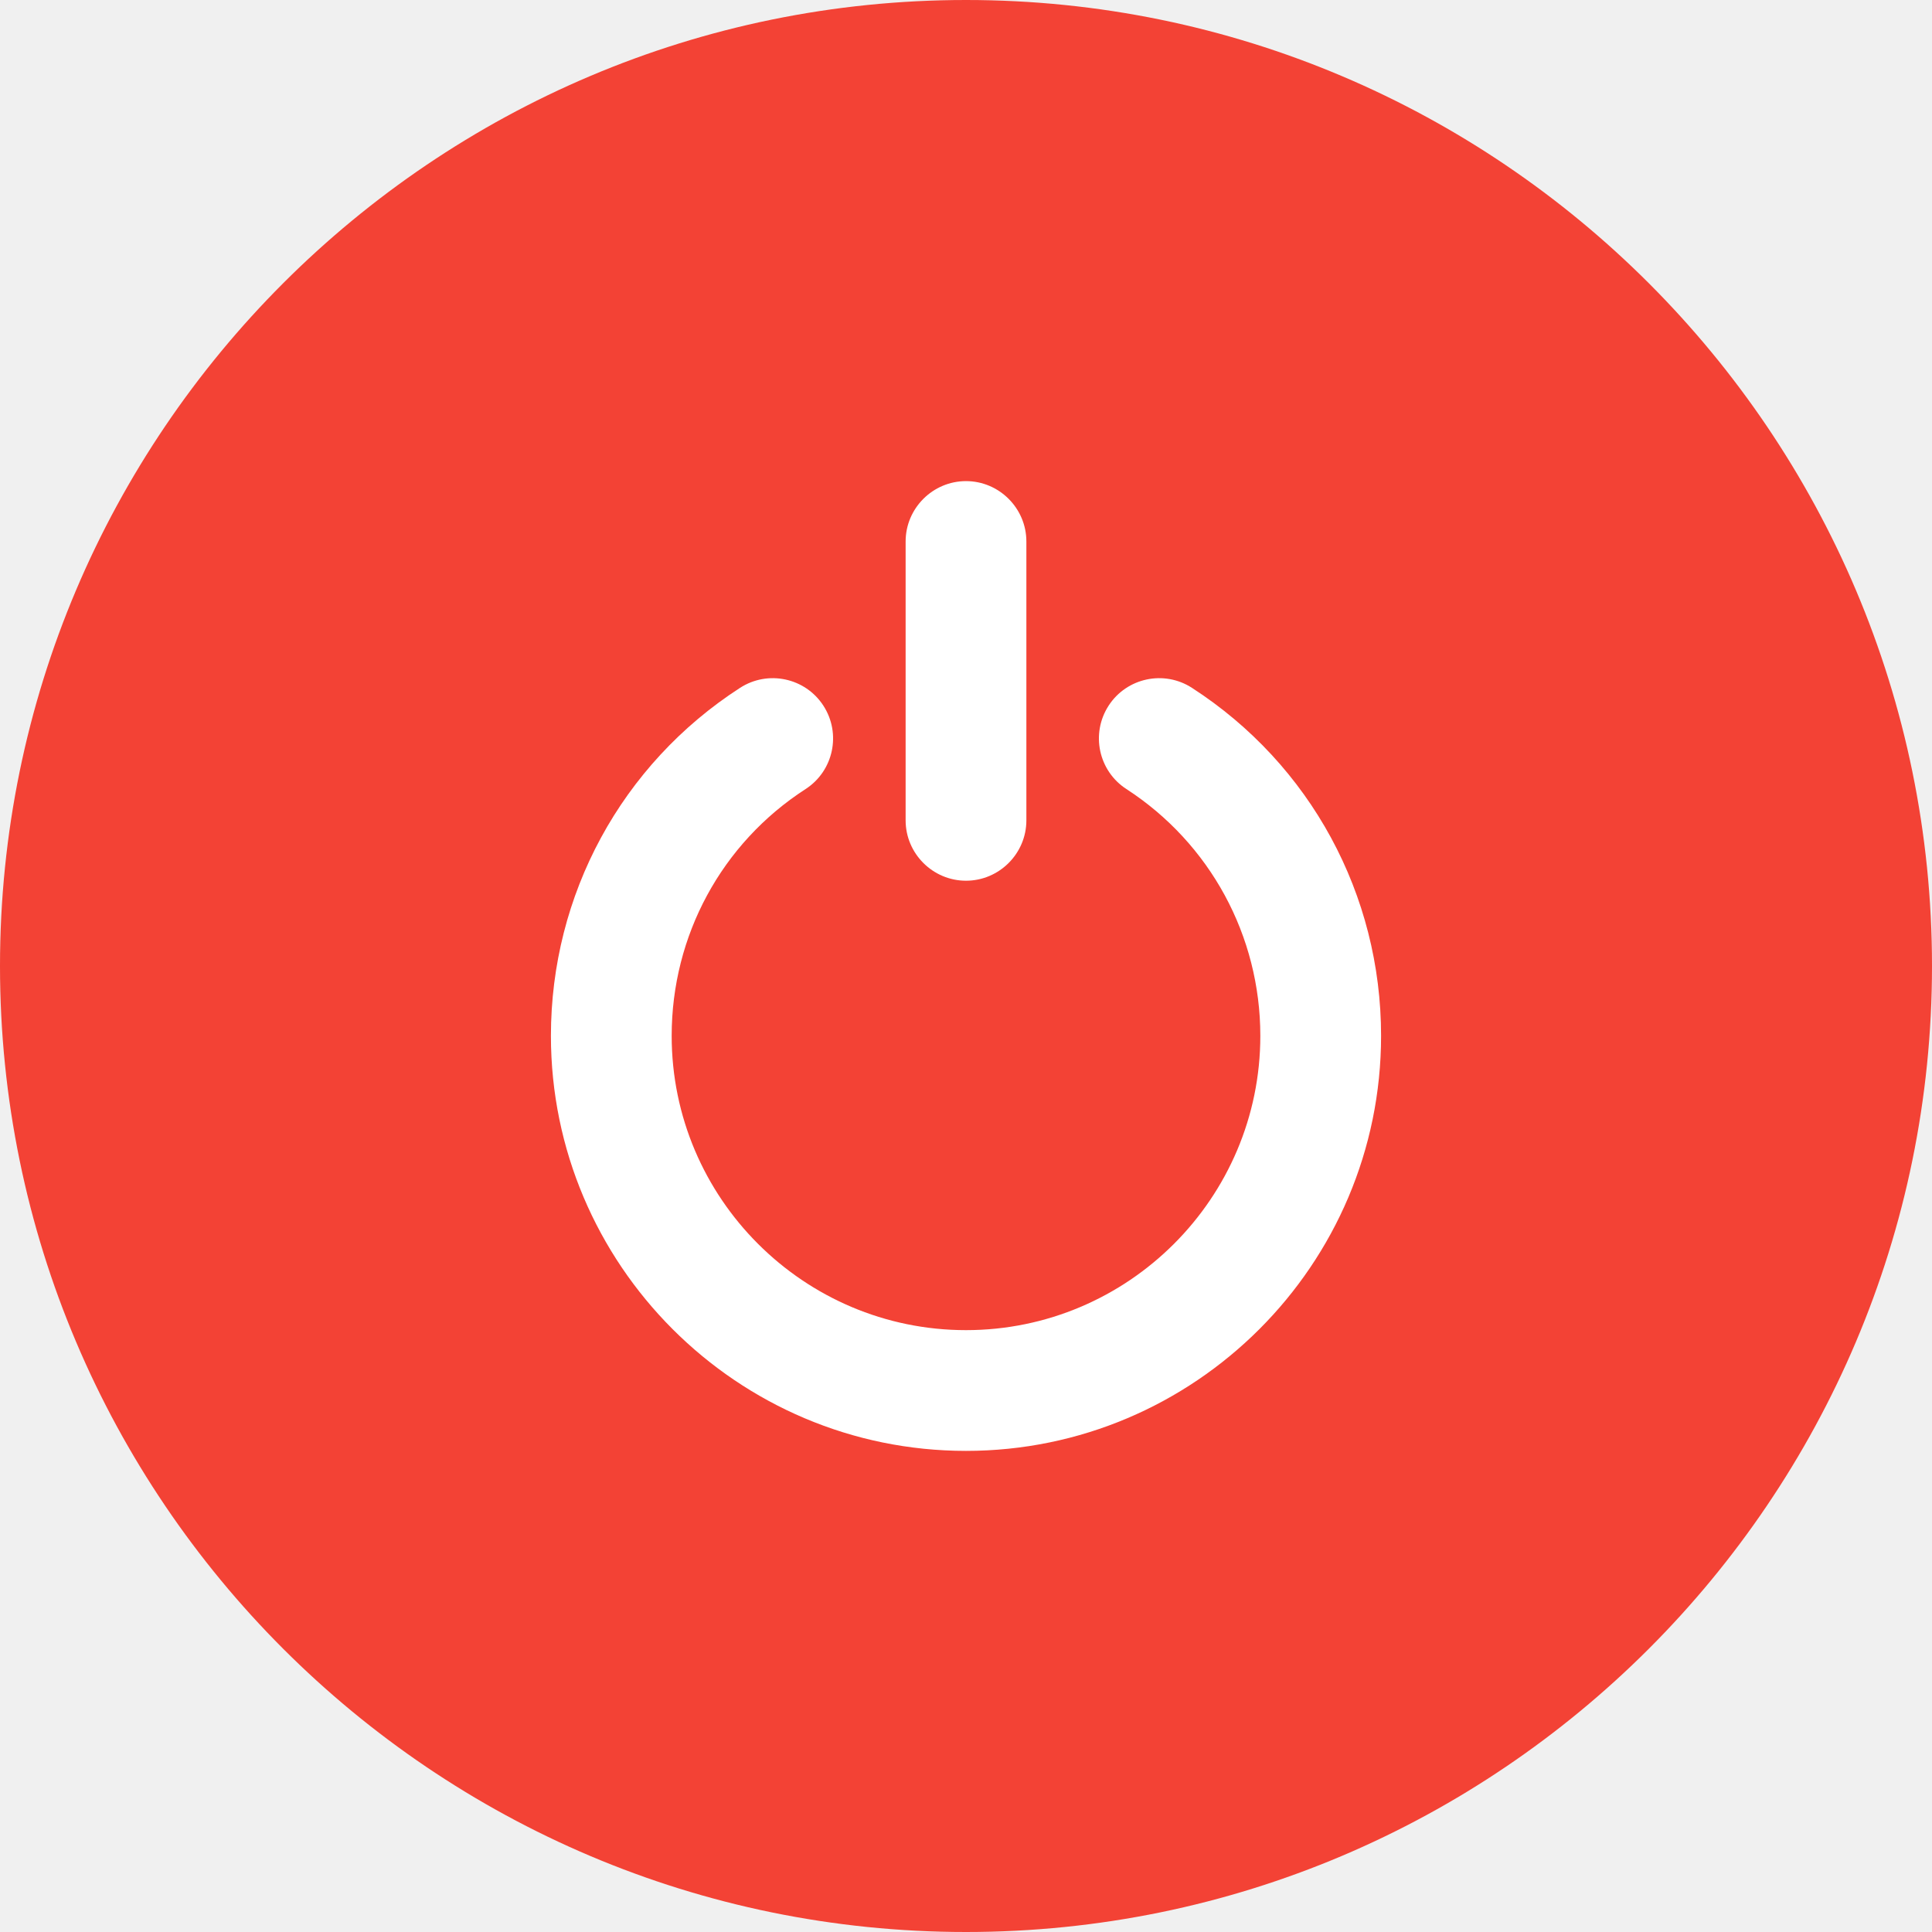
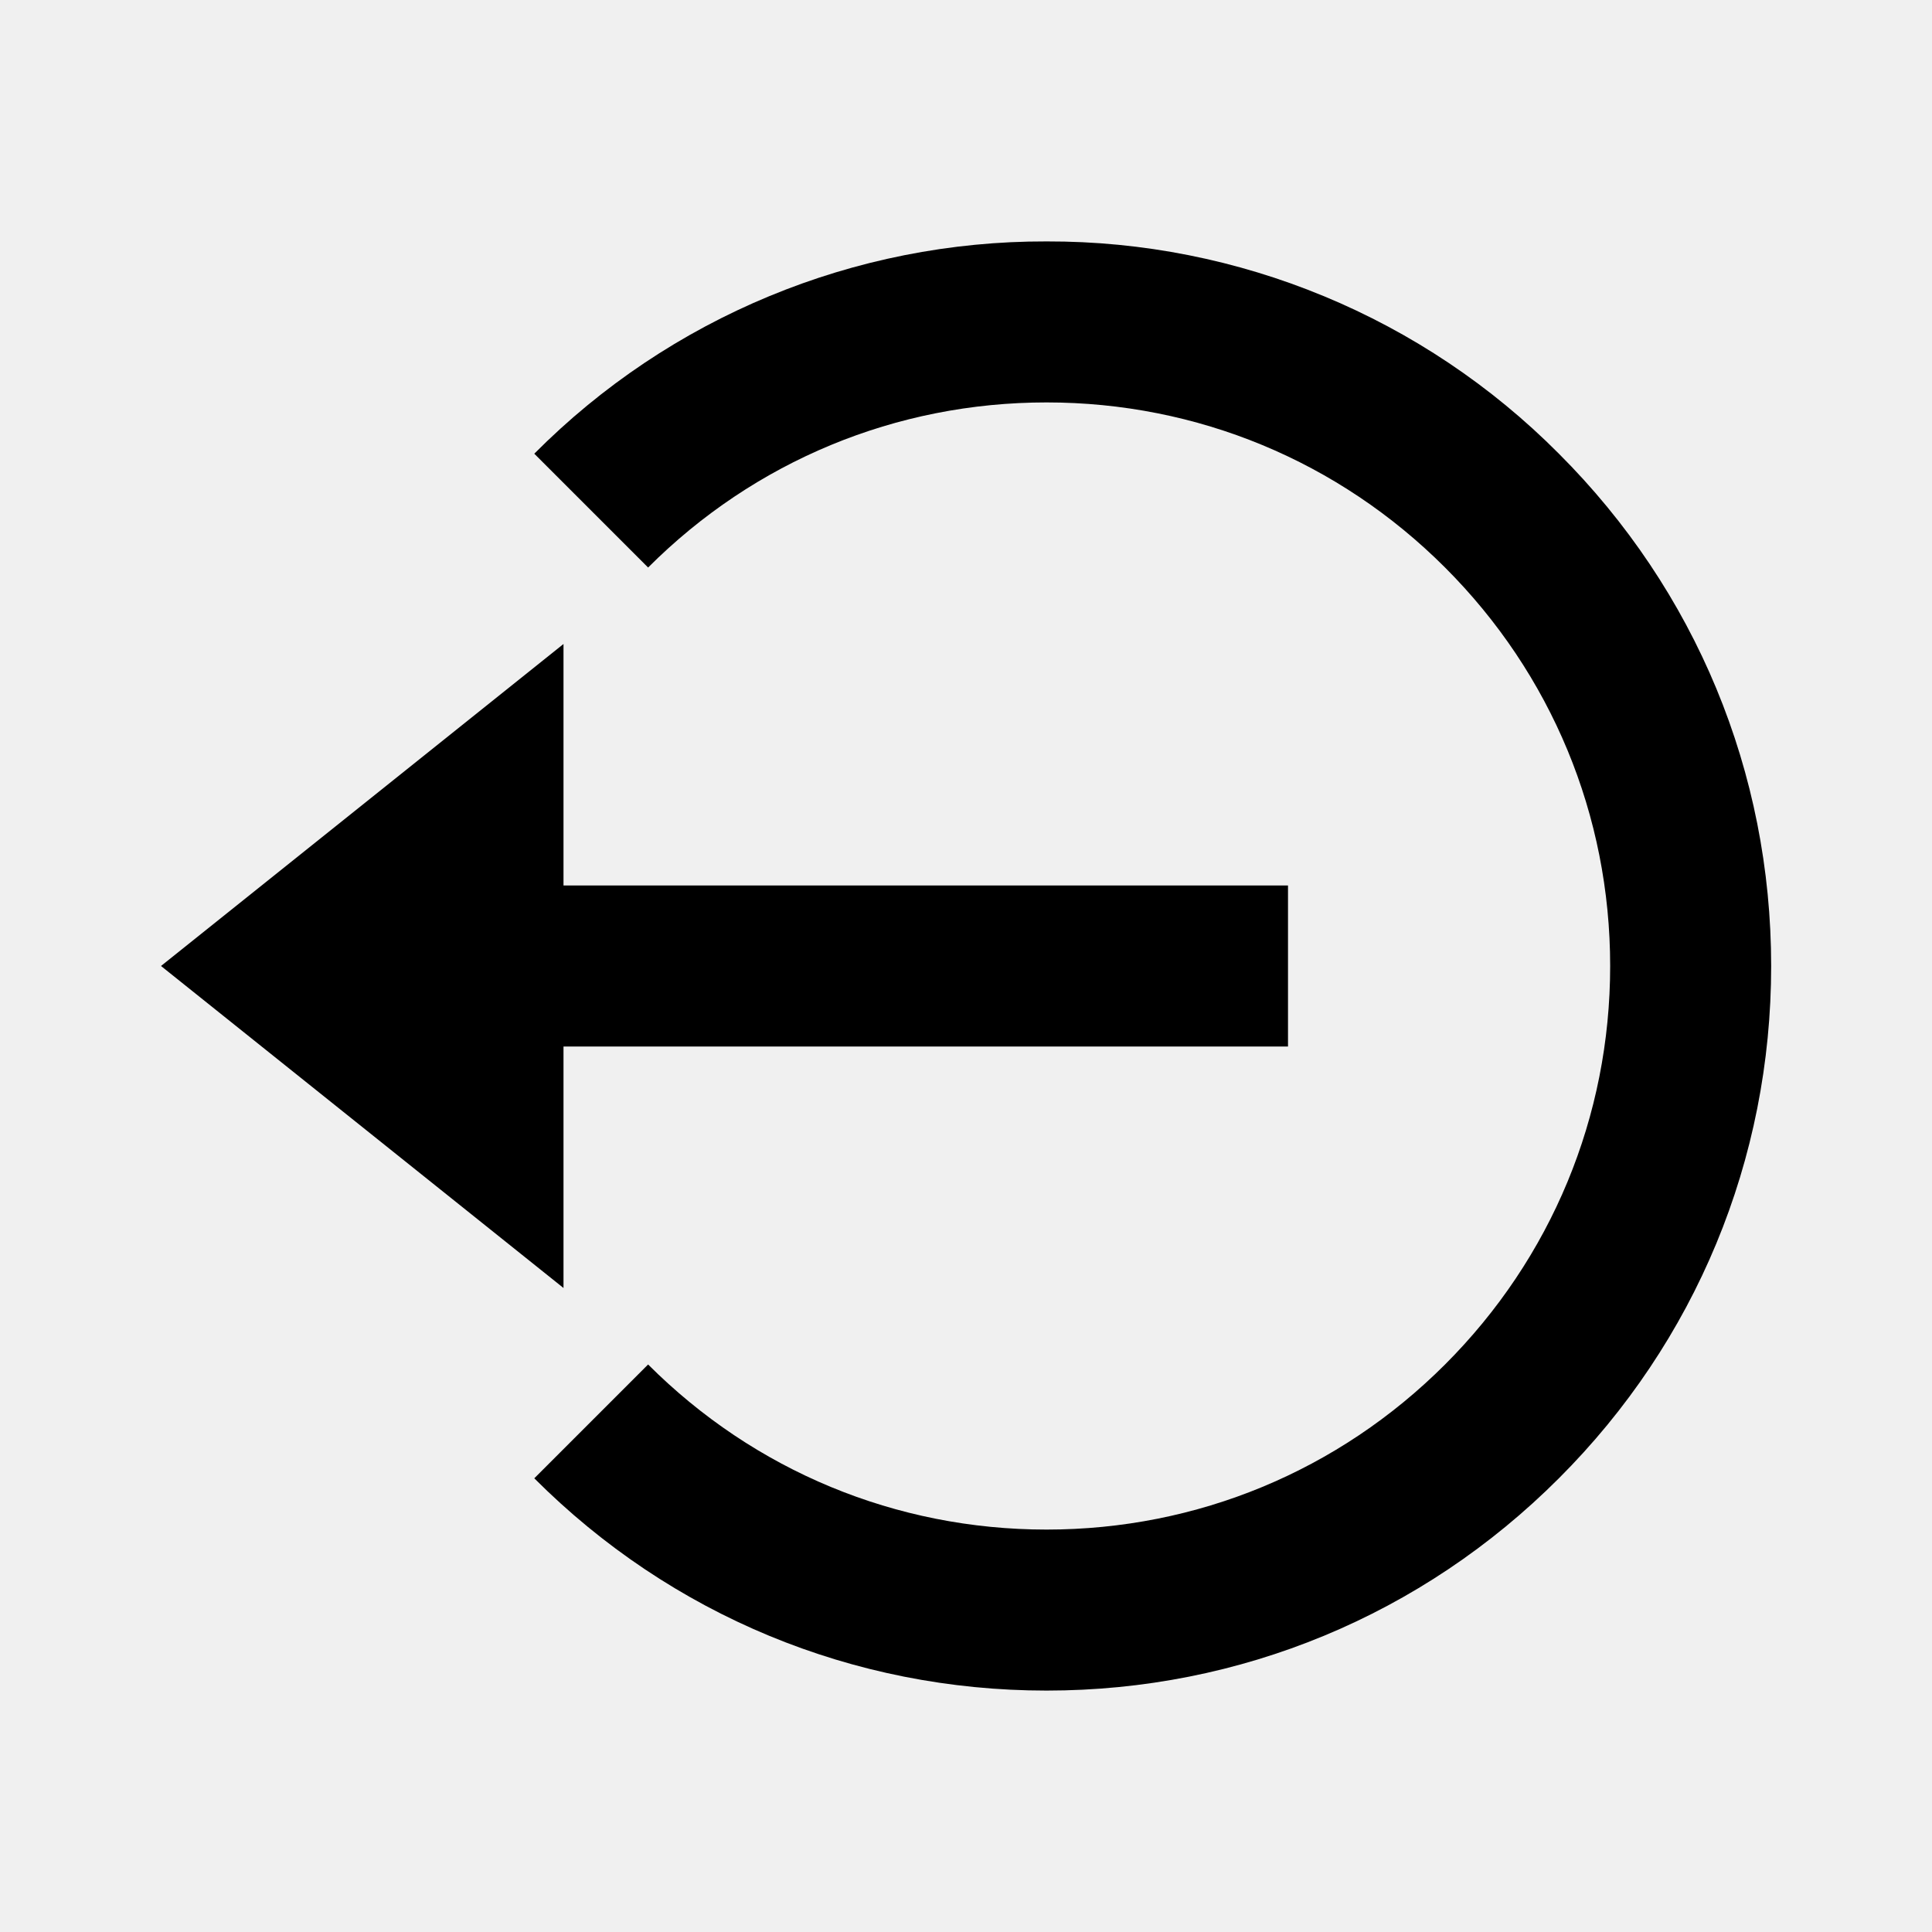
- <svg xmlns="http://www.w3.org/2000/svg" version="1.1" width="512" height="512" x="0" y="0" viewBox="0 0 512 512" style="enable-background:new 0 0 512 512" xml:space="preserve" class="">
-   <g>
-     <g fill-rule="evenodd" clip-rule="evenodd">
-       <path fill="#f34235" d="M256 0C114.8 0 0 114.8 0 256s114.8 256 256 256 256-114.8 256-256S397.2 0 256 0z" data-original="#f34235" class="" />
-       <path fill="#ffffff" d="M366 274.5c0 60.7-49.4 110-110 110-60.7 0-110-49.4-110-110 0-37.4 18.7-71.9 50.1-92.2 7.4-4.8 17.3-2.7 22.1 4.7s2.7 17.3-4.7 22.1C191.2 223.5 178 248 178 274.5c0 43 35 78 78 78s78-35 78-78c0-26.5-13.3-51-35.5-65.4-7.4-4.8-9.5-14.7-4.7-22.1s14.7-9.5 22.1-4.7c31.4 20.3 50.1 54.8 50.1 92.2zm-126-57.1v-73.9c0-8.8 7.2-16 16-16s16 7.2 16 16v73.9c0 8.8-7.2 16-16 16s-16-7.2-16-16z" data-original="#ffffff" />
-     </g>
-   </g>
+ <svg xmlns="http://www.w3.org/2000/svg" width="24" height="24" viewBox="0 0 24 24" style="fill: rgba(0, 0, 0, 1);transform: ;msFilter:;">
+   <path d="m2 12 5 4v-3h9v-2H7V8z" />
+   <path d="M13.001 2.999a8.938 8.938 0 0 0-6.364 2.637L8.051 7.05c1.322-1.322 3.08-2.051 4.95-2.051s3.628.729 4.95 2.051 2.051 3.08 2.051 4.95-.729 3.628-2.051 4.95-3.08 2.051-4.95 2.051-3.628-.729-4.95-2.051l-1.414 1.414c1.699 1.7 3.959 2.637 6.364 2.637s4.665-.937 6.364-2.637c1.7-1.699 2.637-3.959 2.637-6.364s-.937-4.665-2.637-6.364a8.938 8.938 0 0 0-6.364-2.637z">
+     </path>
</svg>
